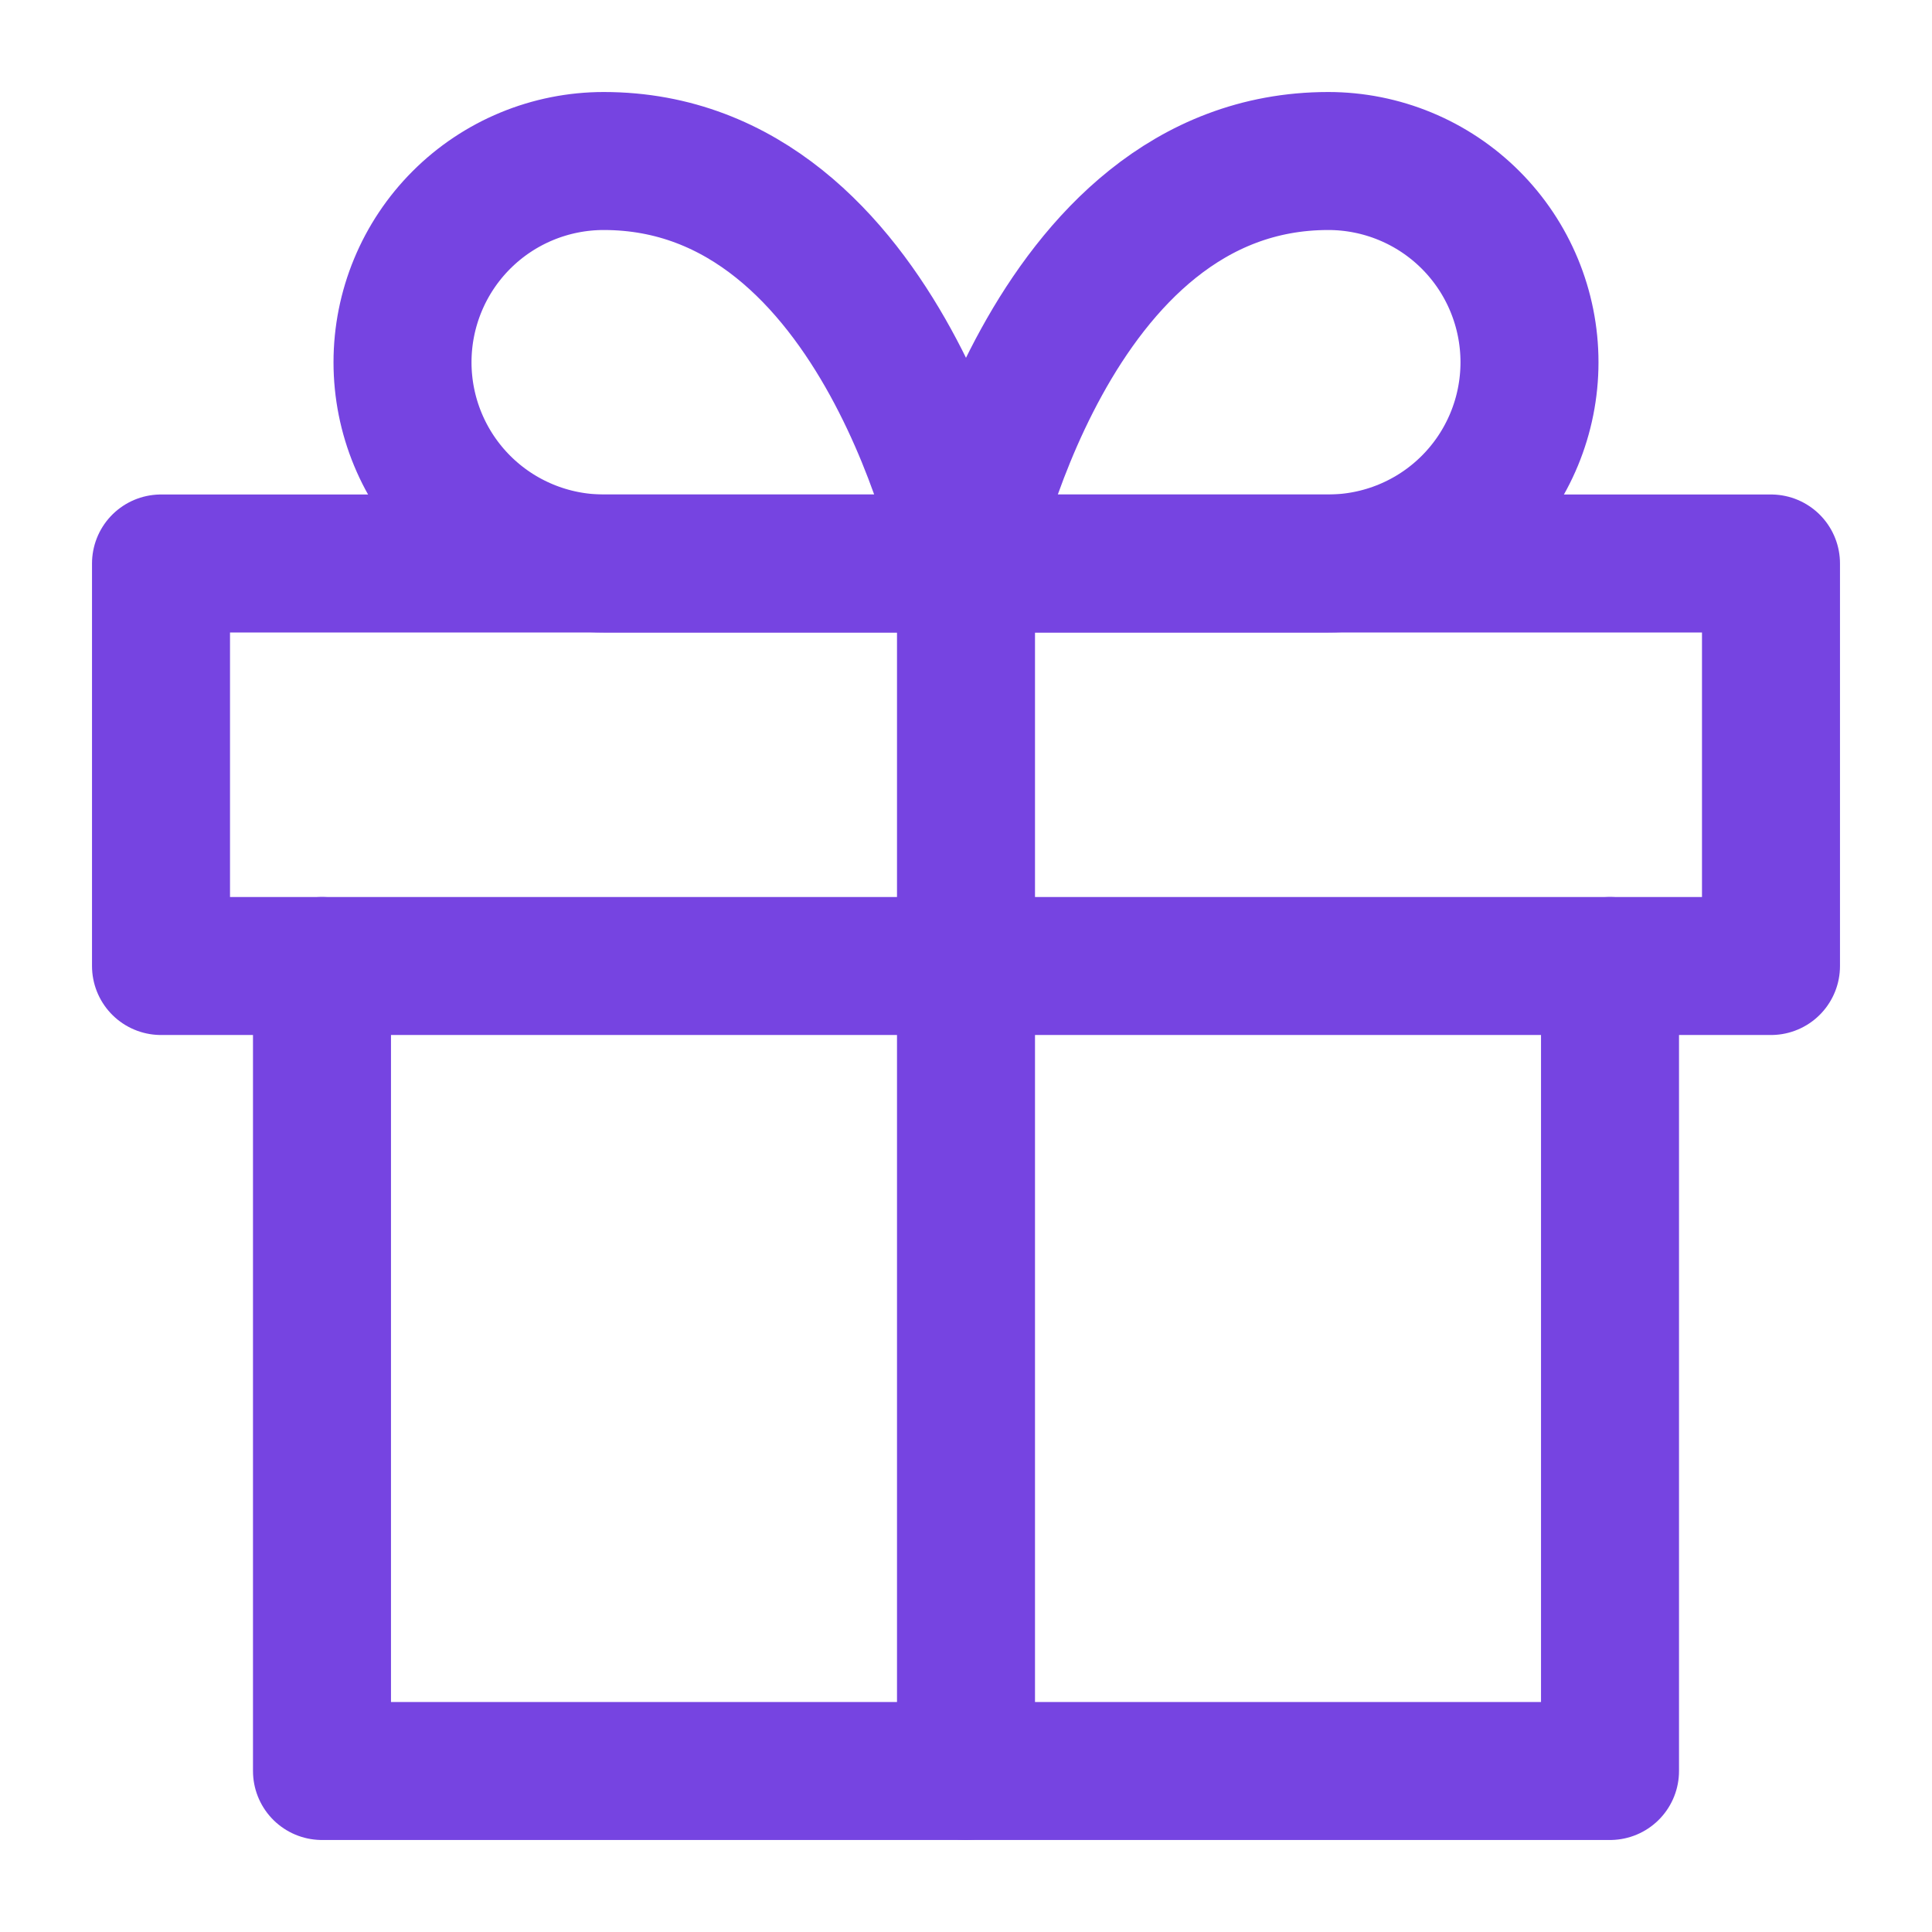
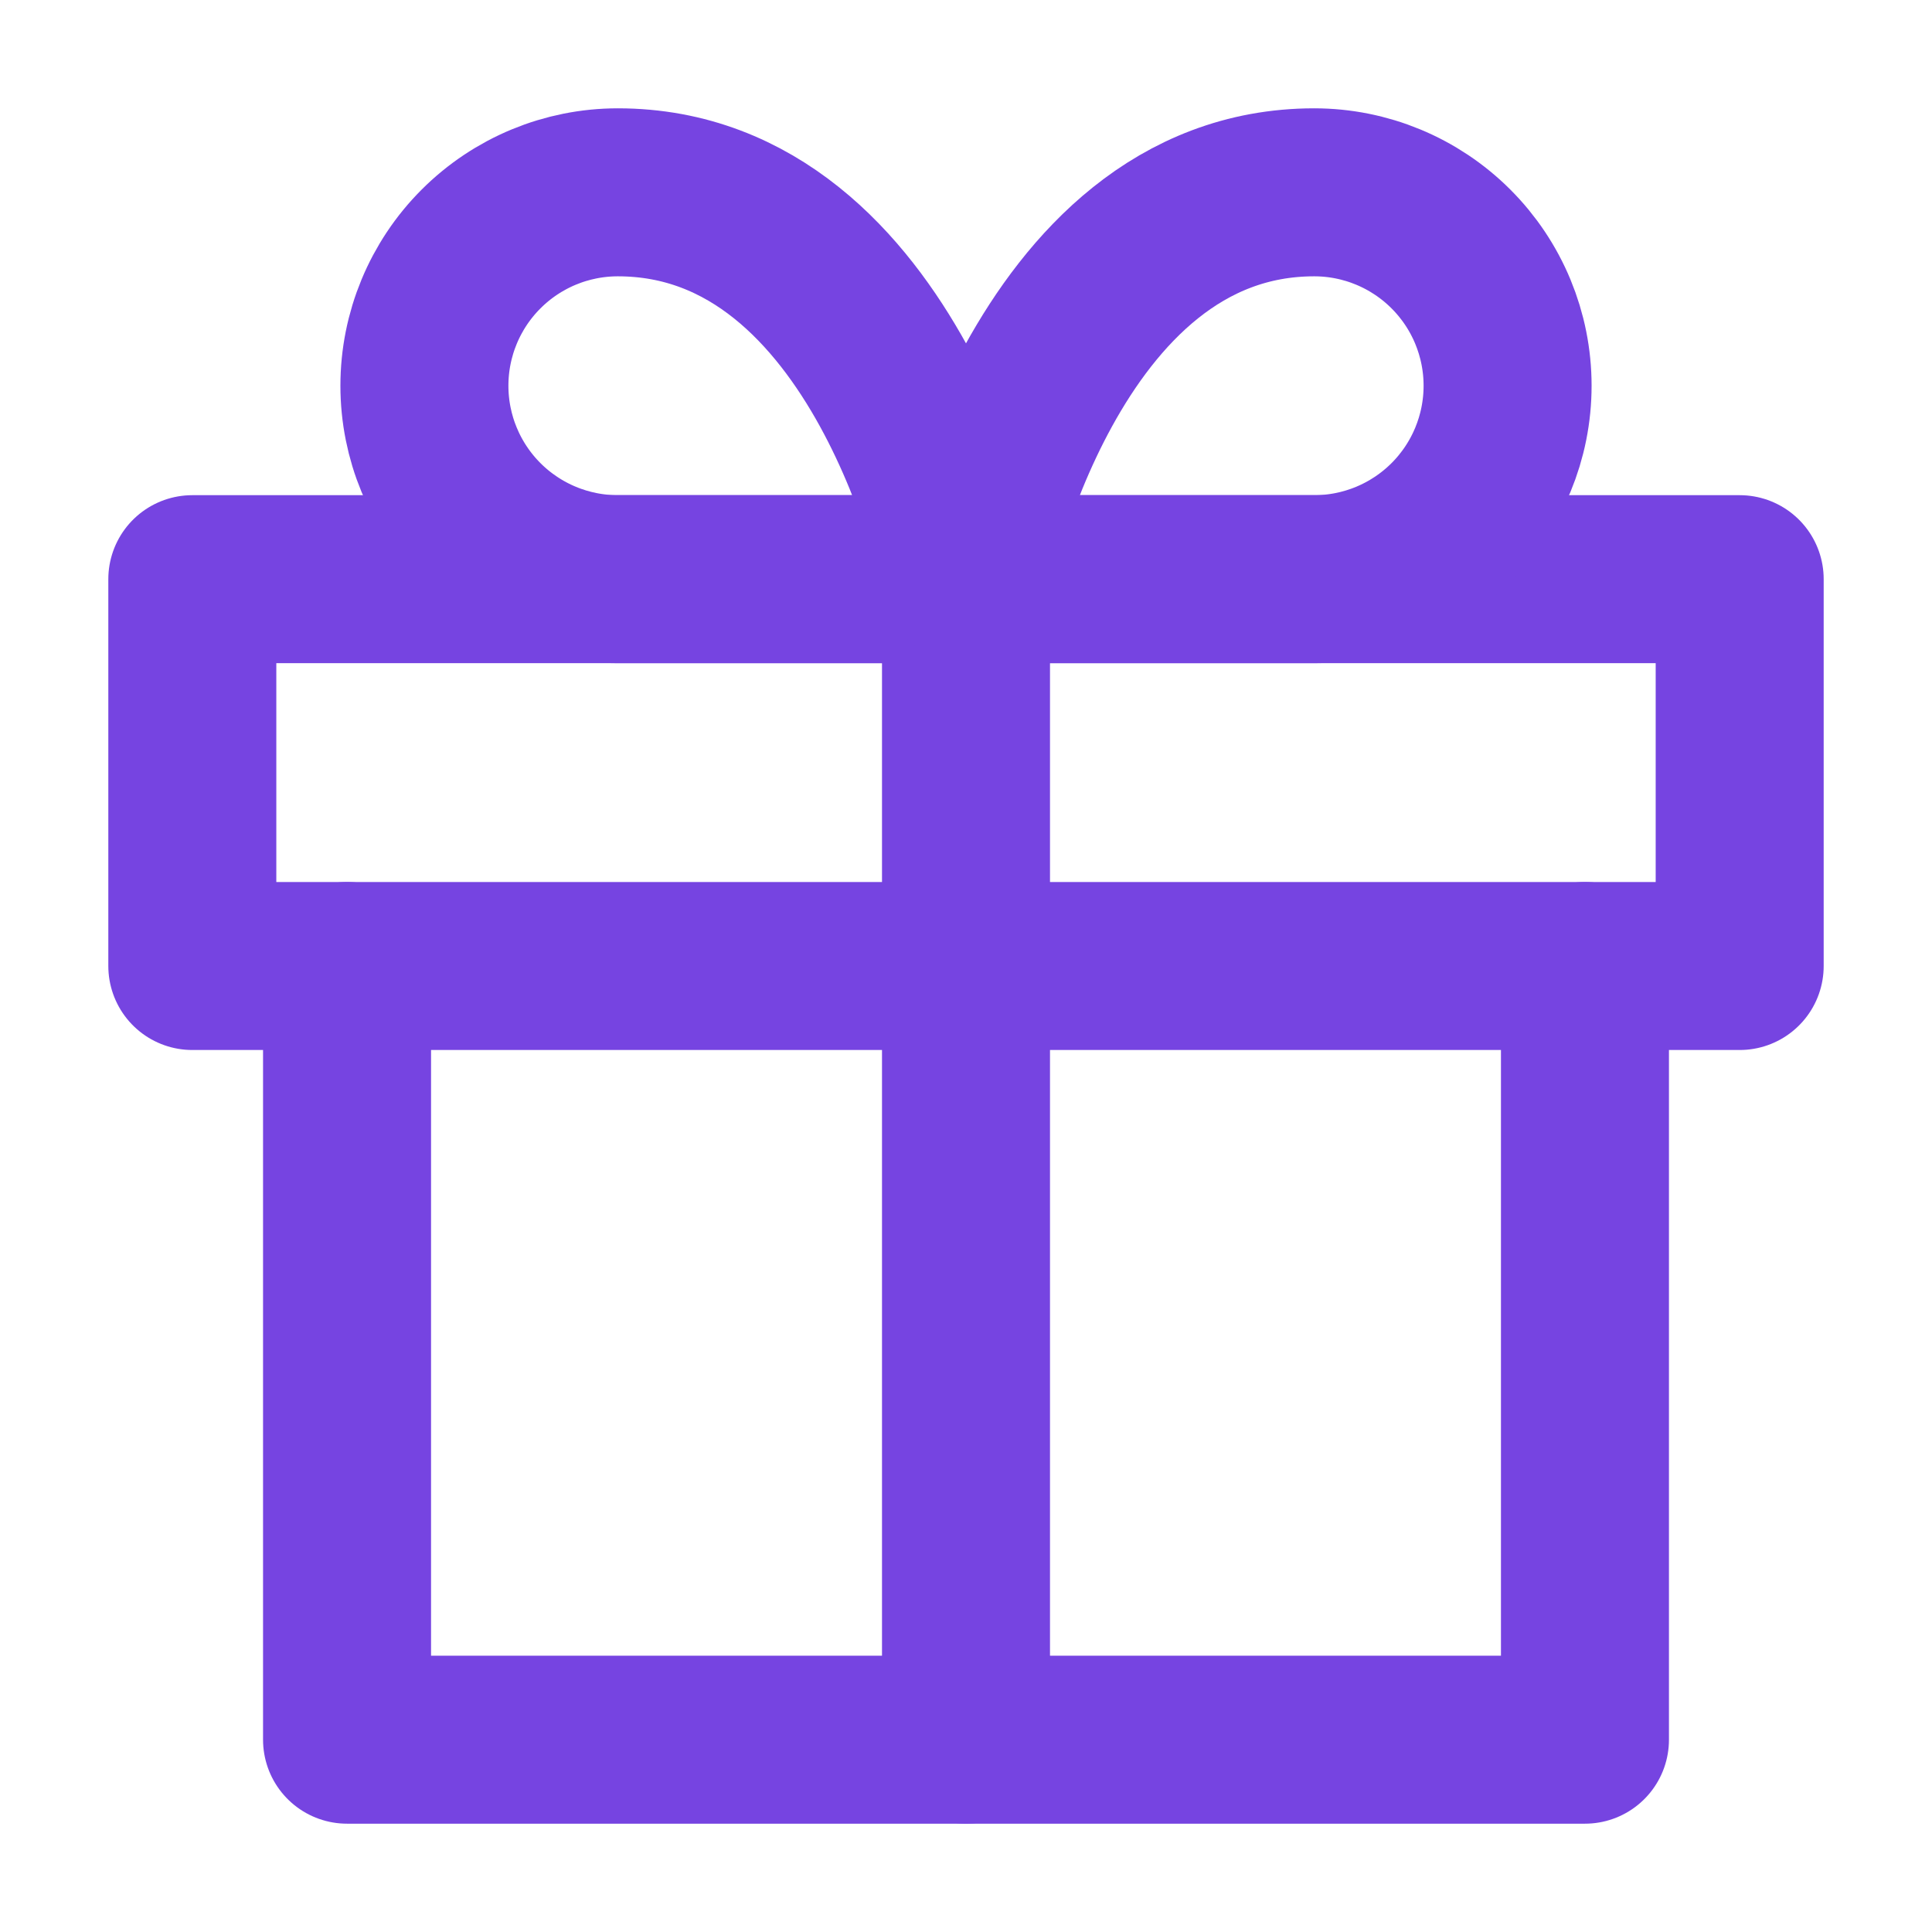
- <svg xmlns="http://www.w3.org/2000/svg" width="56" height="56" viewBox="0 0 56 56" fill="none">
-   <path d="M46.667 28V51.333H9.333V28" stroke="#7644E1" stroke-width="4" stroke-linecap="round" stroke-linejoin="round" />
-   <path d="M51.333 16.333H4.667V28H51.333V16.333Z" stroke="#7644E1" stroke-width="4" stroke-linecap="round" stroke-linejoin="round" />
-   <path d="M28 51.333V16.333" stroke="#7644E1" stroke-width="4" stroke-linecap="round" stroke-linejoin="round" />
-   <path d="M28 16.333H17.5C15.953 16.333 14.469 15.719 13.375 14.625C12.281 13.531 11.667 12.047 11.667 10.5C11.667 8.953 12.281 7.469 13.375 6.375C14.469 5.281 15.953 4.667 17.5 4.667C25.667 4.667 28 16.333 28 16.333Z" stroke="#7644E1" stroke-width="4" stroke-linecap="round" stroke-linejoin="round" />
-   <path d="M28 16.333H38.5C40.047 16.333 41.531 15.719 42.625 14.625C43.719 13.531 44.333 12.047 44.333 10.5C44.333 8.953 43.719 7.469 42.625 6.375C41.531 5.281 40.047 4.667 38.5 4.667C30.333 4.667 28 16.333 28 16.333Z" stroke="#7644E1" stroke-width="4" stroke-linecap="round" stroke-linejoin="round" />
+ <svg xmlns="http://www.w3.org/2000/svg" width="46" height="46" viewBox="0 0 46 46" fill="none">
+   <path d="M37.737 23V41.421H8.263V23" stroke="#7644E1" stroke-width="4" stroke-linecap="round" stroke-linejoin="round" />
+   <path d="M41.421 13.79H4.579V23H41.421V13.79Z" stroke="#7644E1" stroke-width="4" stroke-linecap="round" stroke-linejoin="round" />
+   <path d="M23 41.421V13.79" stroke="#7644E1" stroke-width="4" stroke-linecap="round" stroke-linejoin="round" />
+   <path d="M23 13.79H14.71C13.489 13.79 12.318 13.304 11.454 12.441C10.59 11.577 10.105 10.406 10.105 9.184C10.105 7.963 10.59 6.791 11.454 5.928C12.318 5.064 13.489 4.579 14.71 4.579C21.158 4.579 23 13.79 23 13.79Z" stroke="#7644E1" stroke-width="4" stroke-linecap="round" stroke-linejoin="round" />
+   <path d="M23 13.79H31.29C32.511 13.79 33.682 13.304 34.546 12.441C35.41 11.577 35.895 10.406 35.895 9.184C35.895 7.963 35.41 6.791 34.546 5.928C33.682 5.064 32.511 4.579 31.29 4.579C24.842 4.579 23 13.79 23 13.79Z" stroke="#7644E1" stroke-width="4" stroke-linecap="round" stroke-linejoin="round" />
</svg>
